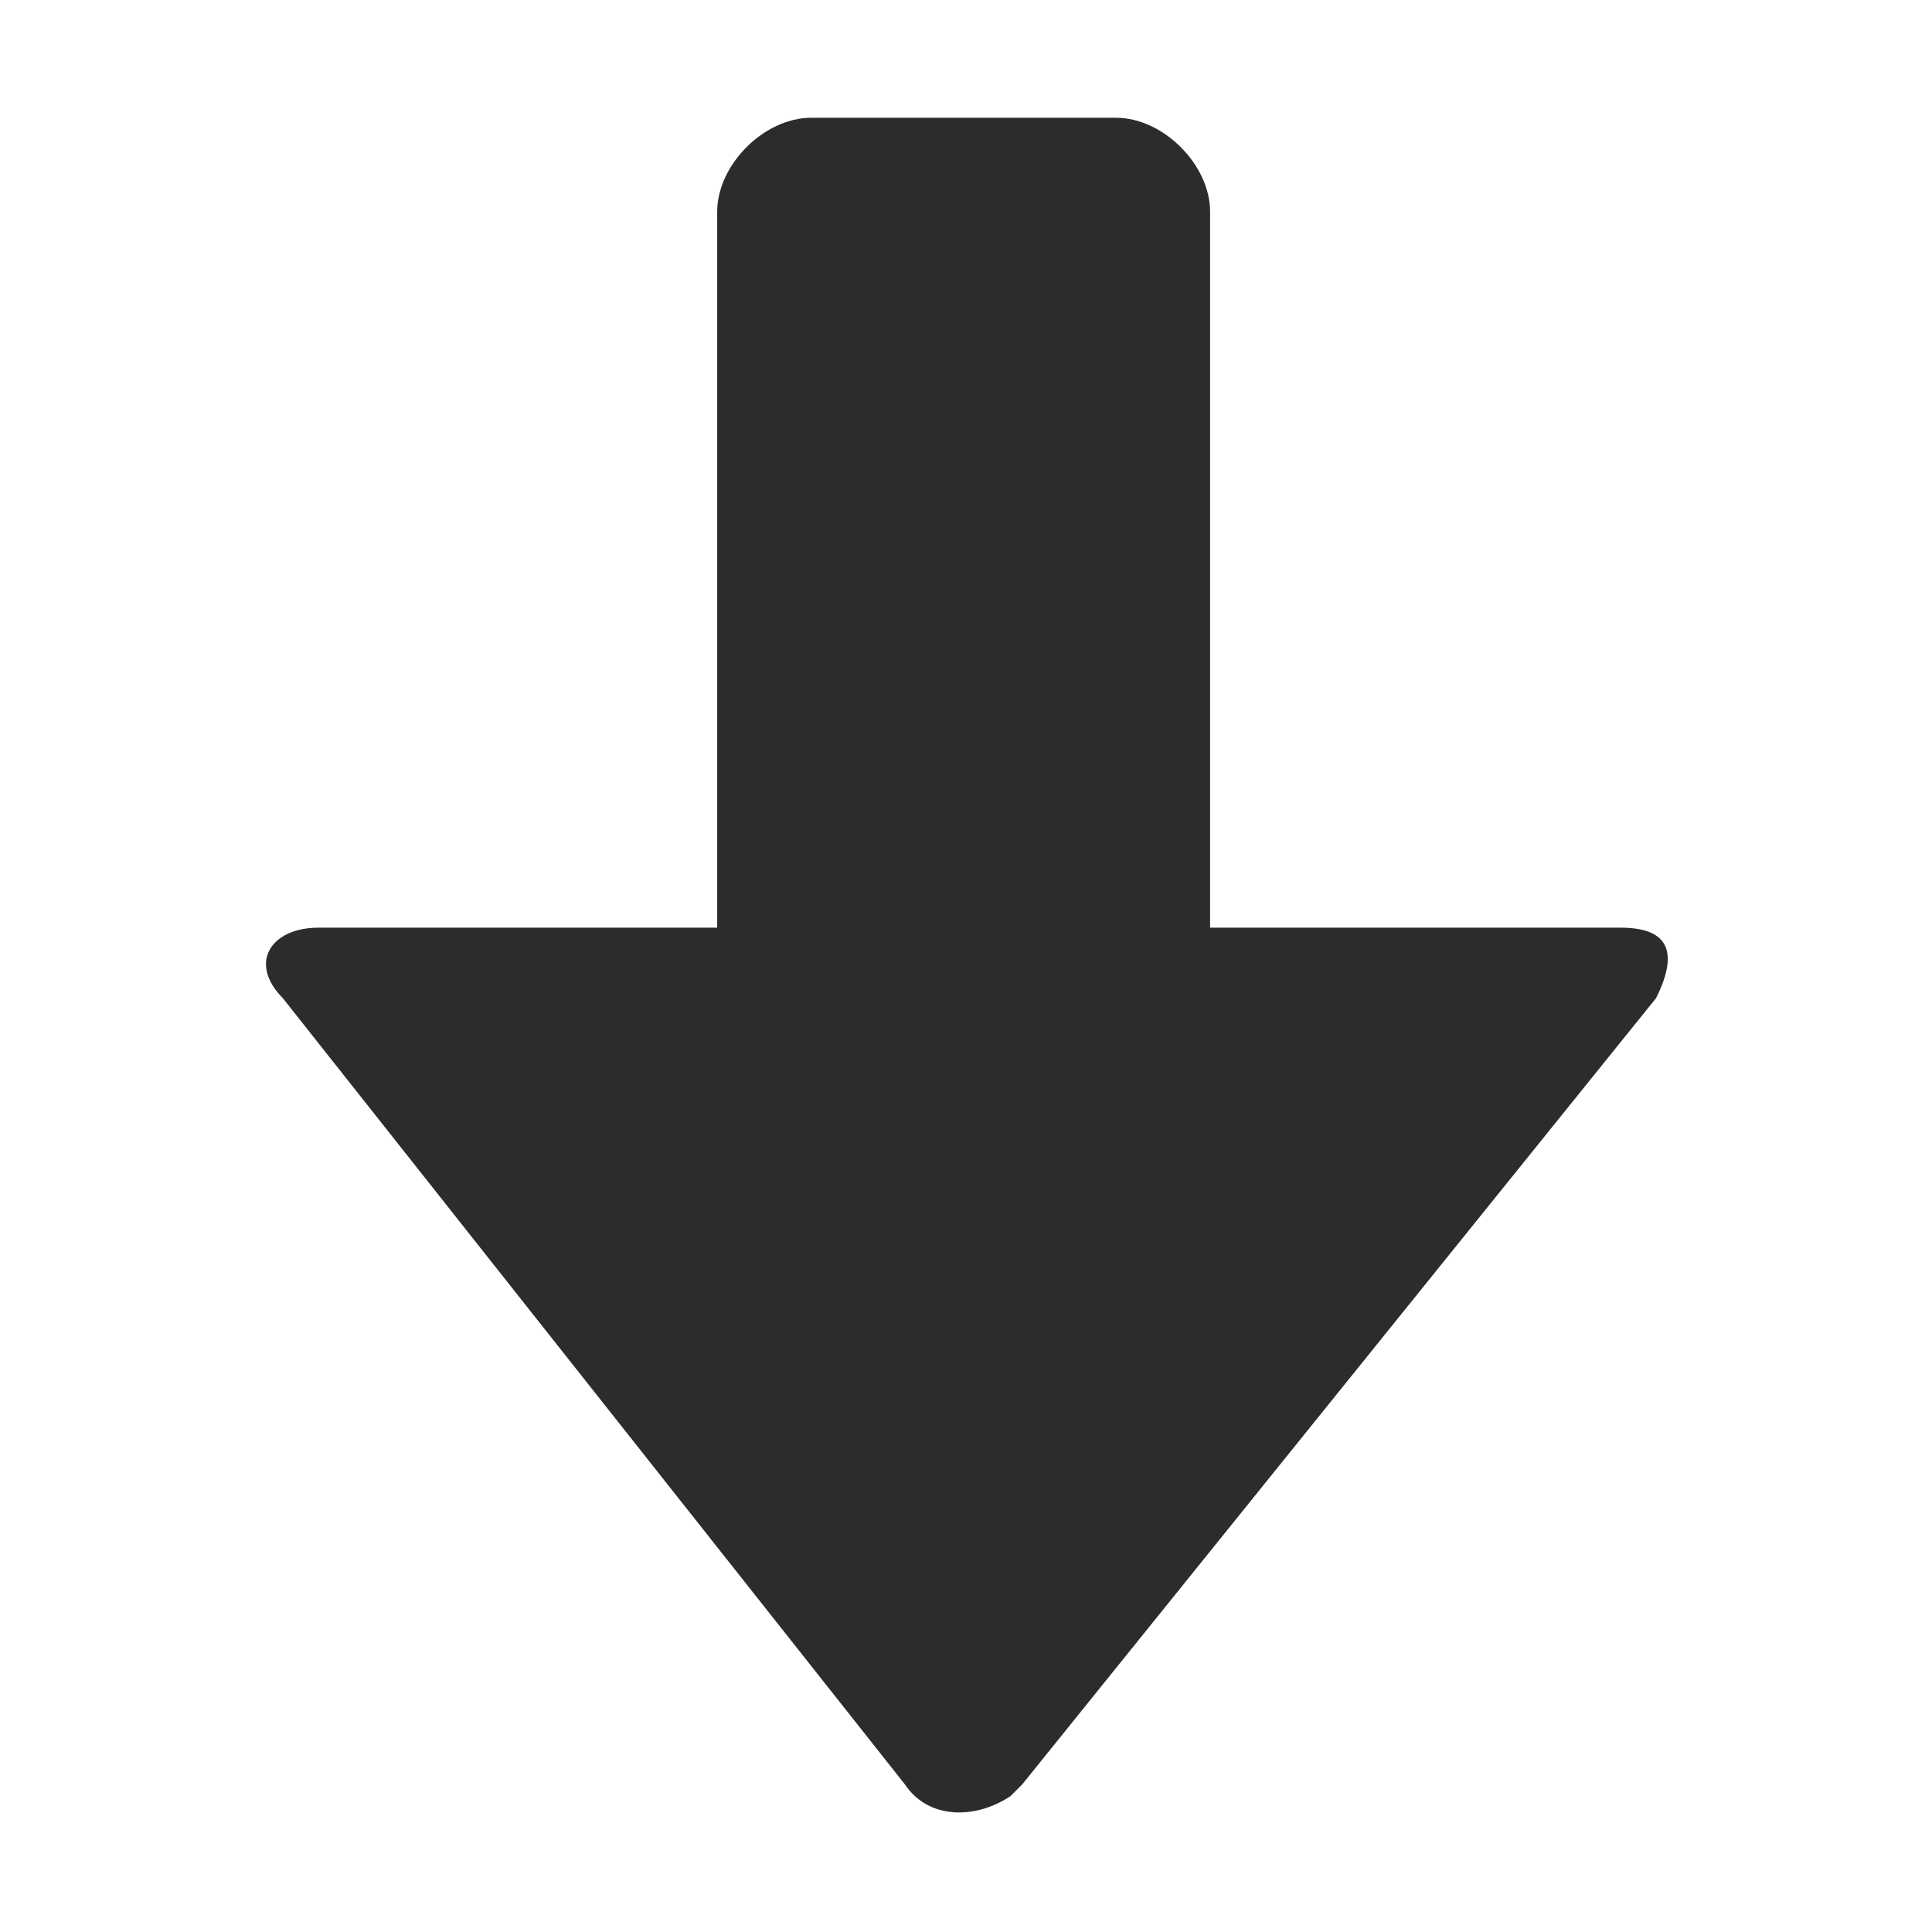
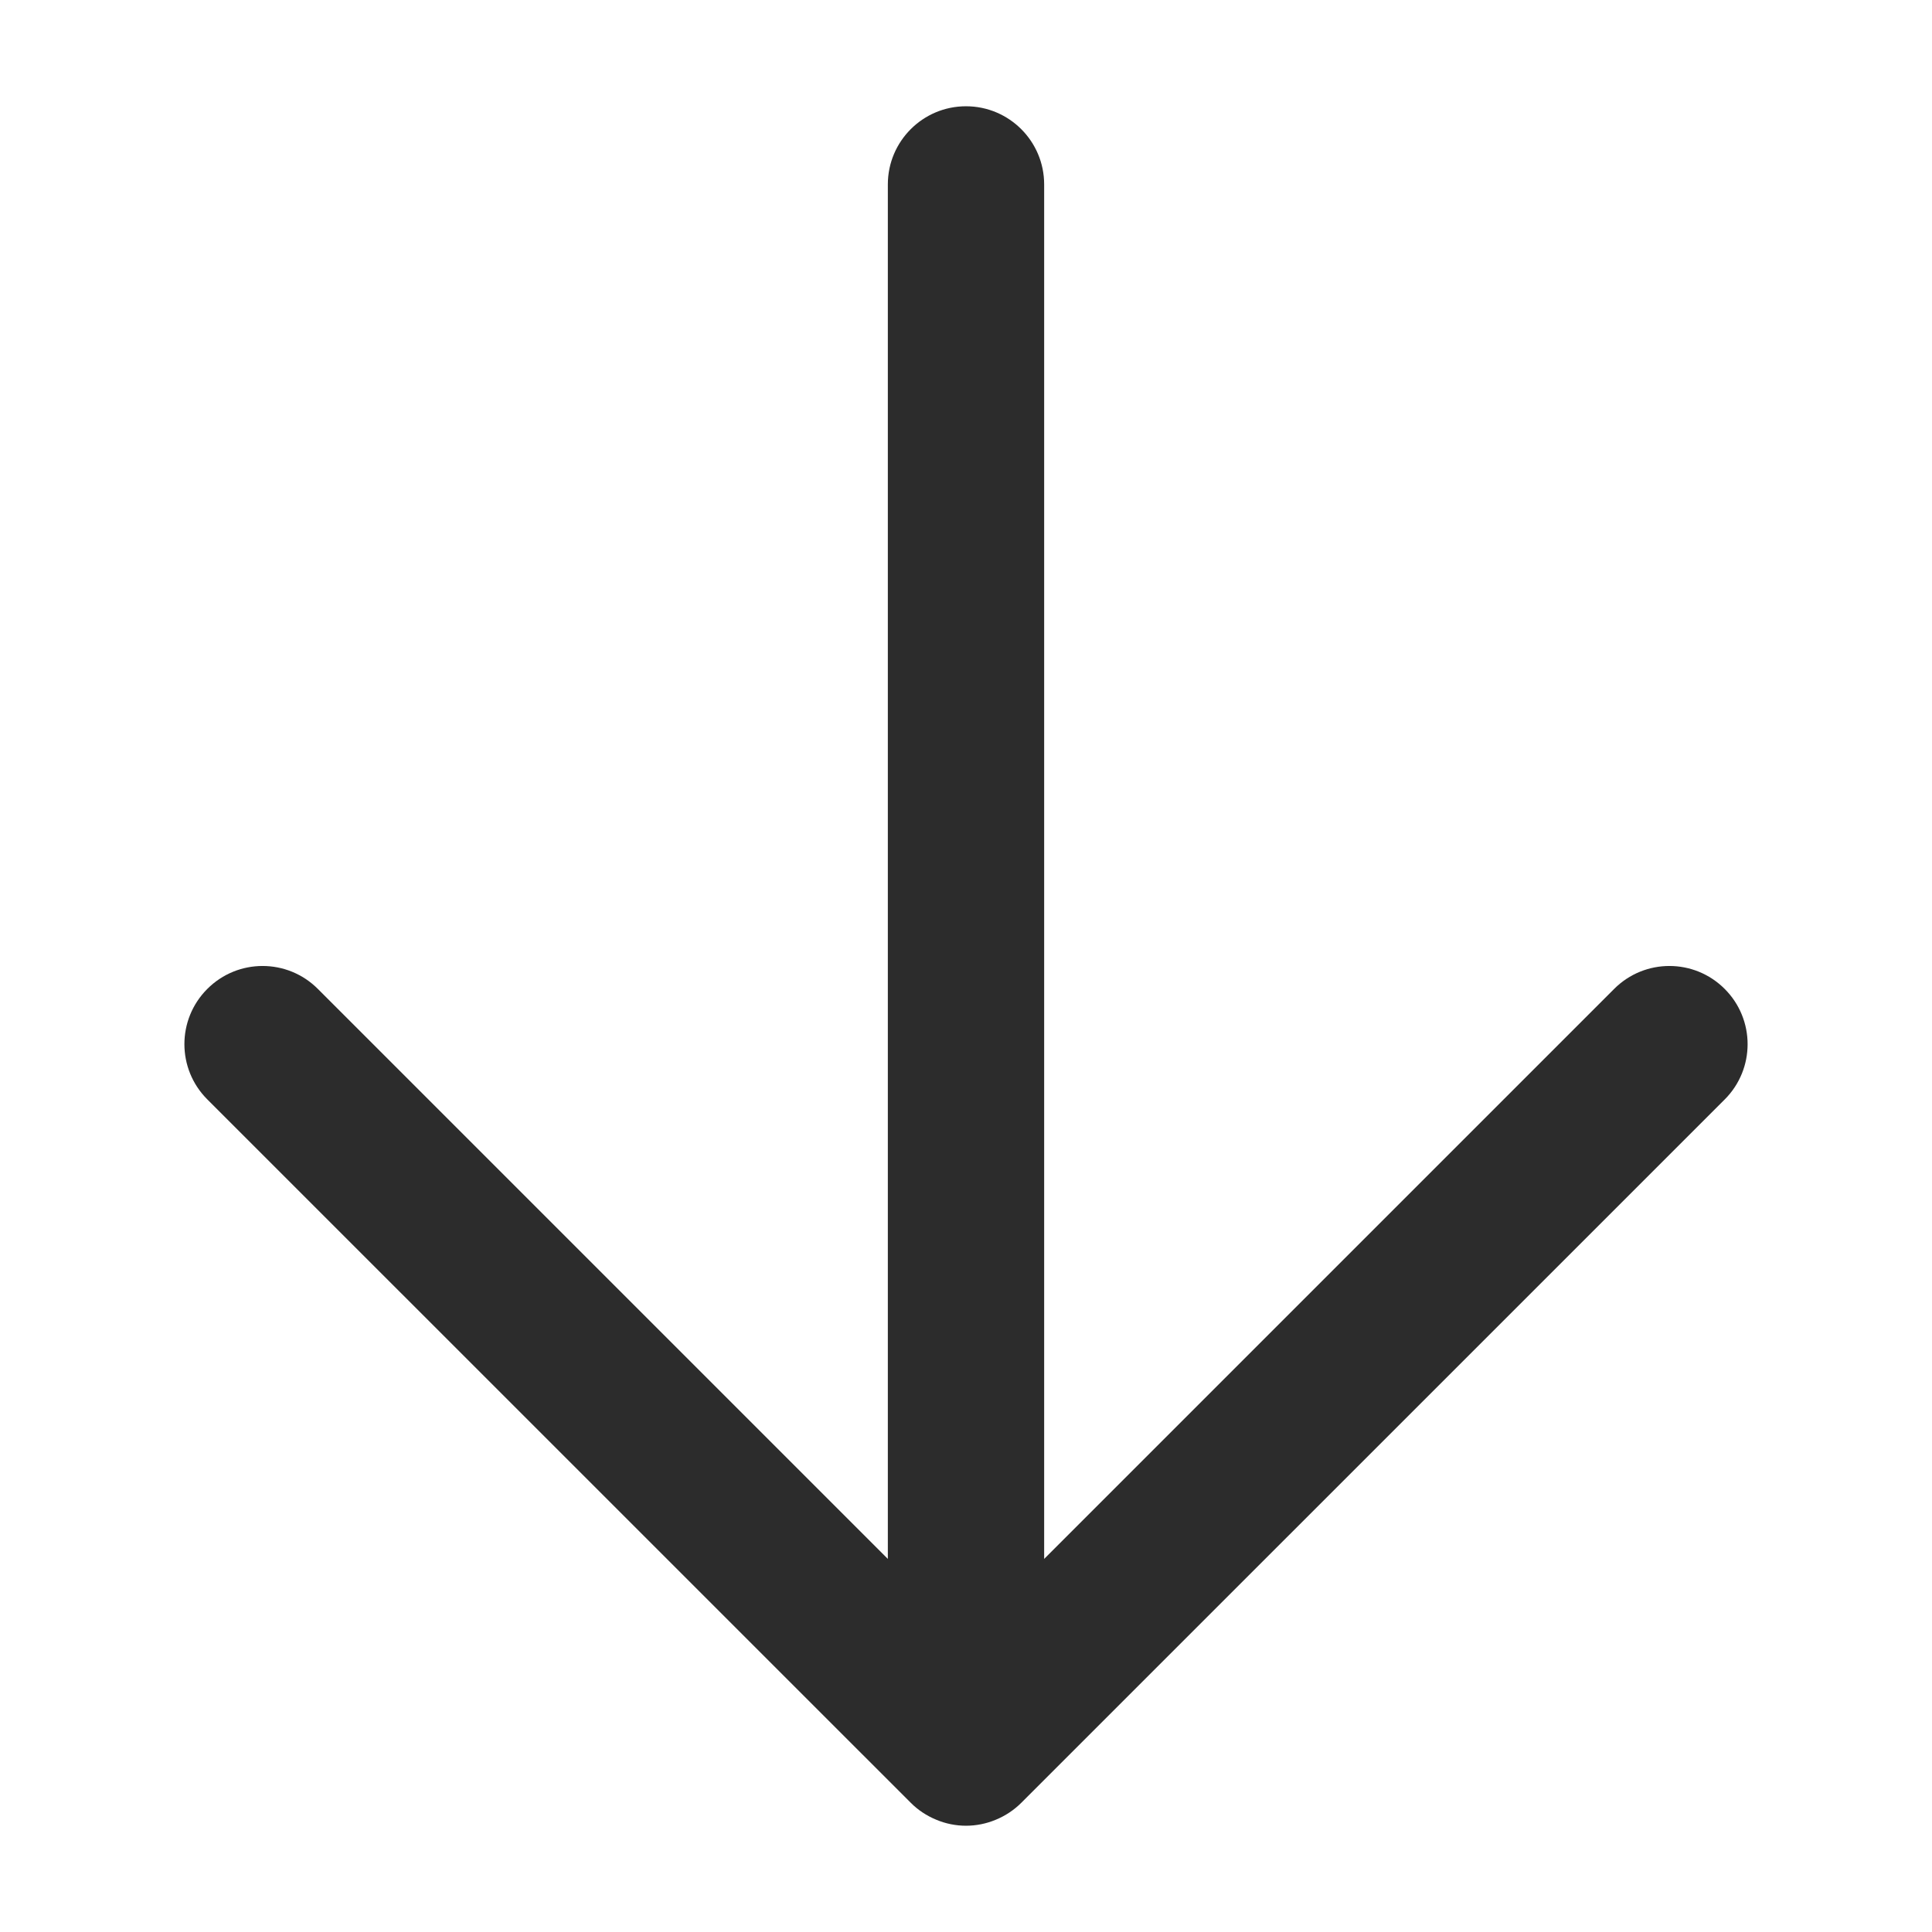
- <svg xmlns="http://www.w3.org/2000/svg" t="1774705580795" class="icon" viewBox="0 0 1024 1024" version="1.1" p-id="3531" width="64" height="64">
-   <path d="M877.742 529.033L541.822 945.742l-6.221 6.223c-18.672 12.443-43.562 12.443-56.004-6.223l-329.703-416.709c-18.573-18.784-6.125-37.34 18.771-37.34h211.463V112.207c0-24.889 24.895-49.781 49.784-49.781h161.684c24.89 0 49.782 24.889 49.782 49.781V491.694h217.696c24.889 0 31.109 12.443 18.671 37.341h-0.002z" fill="#2c2c2c" p-id="3532" />
+ <svg xmlns="http://www.w3.org/2000/svg" t="1775603219556" class="icon" viewBox="0 0 1024 1024" version="1.1" p-id="2675" width="64" height="64">
+   <path d="M914.115 524.138c-16.197-16.197-42.378-16.197-58.575 0L553.425 826.252 553.425 97.748c0-22.867-18.559-41.425-41.425-41.425s-41.425 18.559-41.425 41.425l0 728.504-302.114-302.114c-16.197-16.197-42.378-16.197-58.575 0s-16.197 42.378 0 58.575l372.827 372.786c3.811 3.853 8.409 6.877 13.505 8.989C501.229 966.6 506.615 967.677 512 967.677s10.771-1.077 15.824-3.19c5.095-2.113 9.652-5.137 13.505-8.989l372.827-372.786C930.312 566.516 930.312 540.335 914.115 524.138z" fill="#2c2c2c" p-id="2676" />
</svg>
